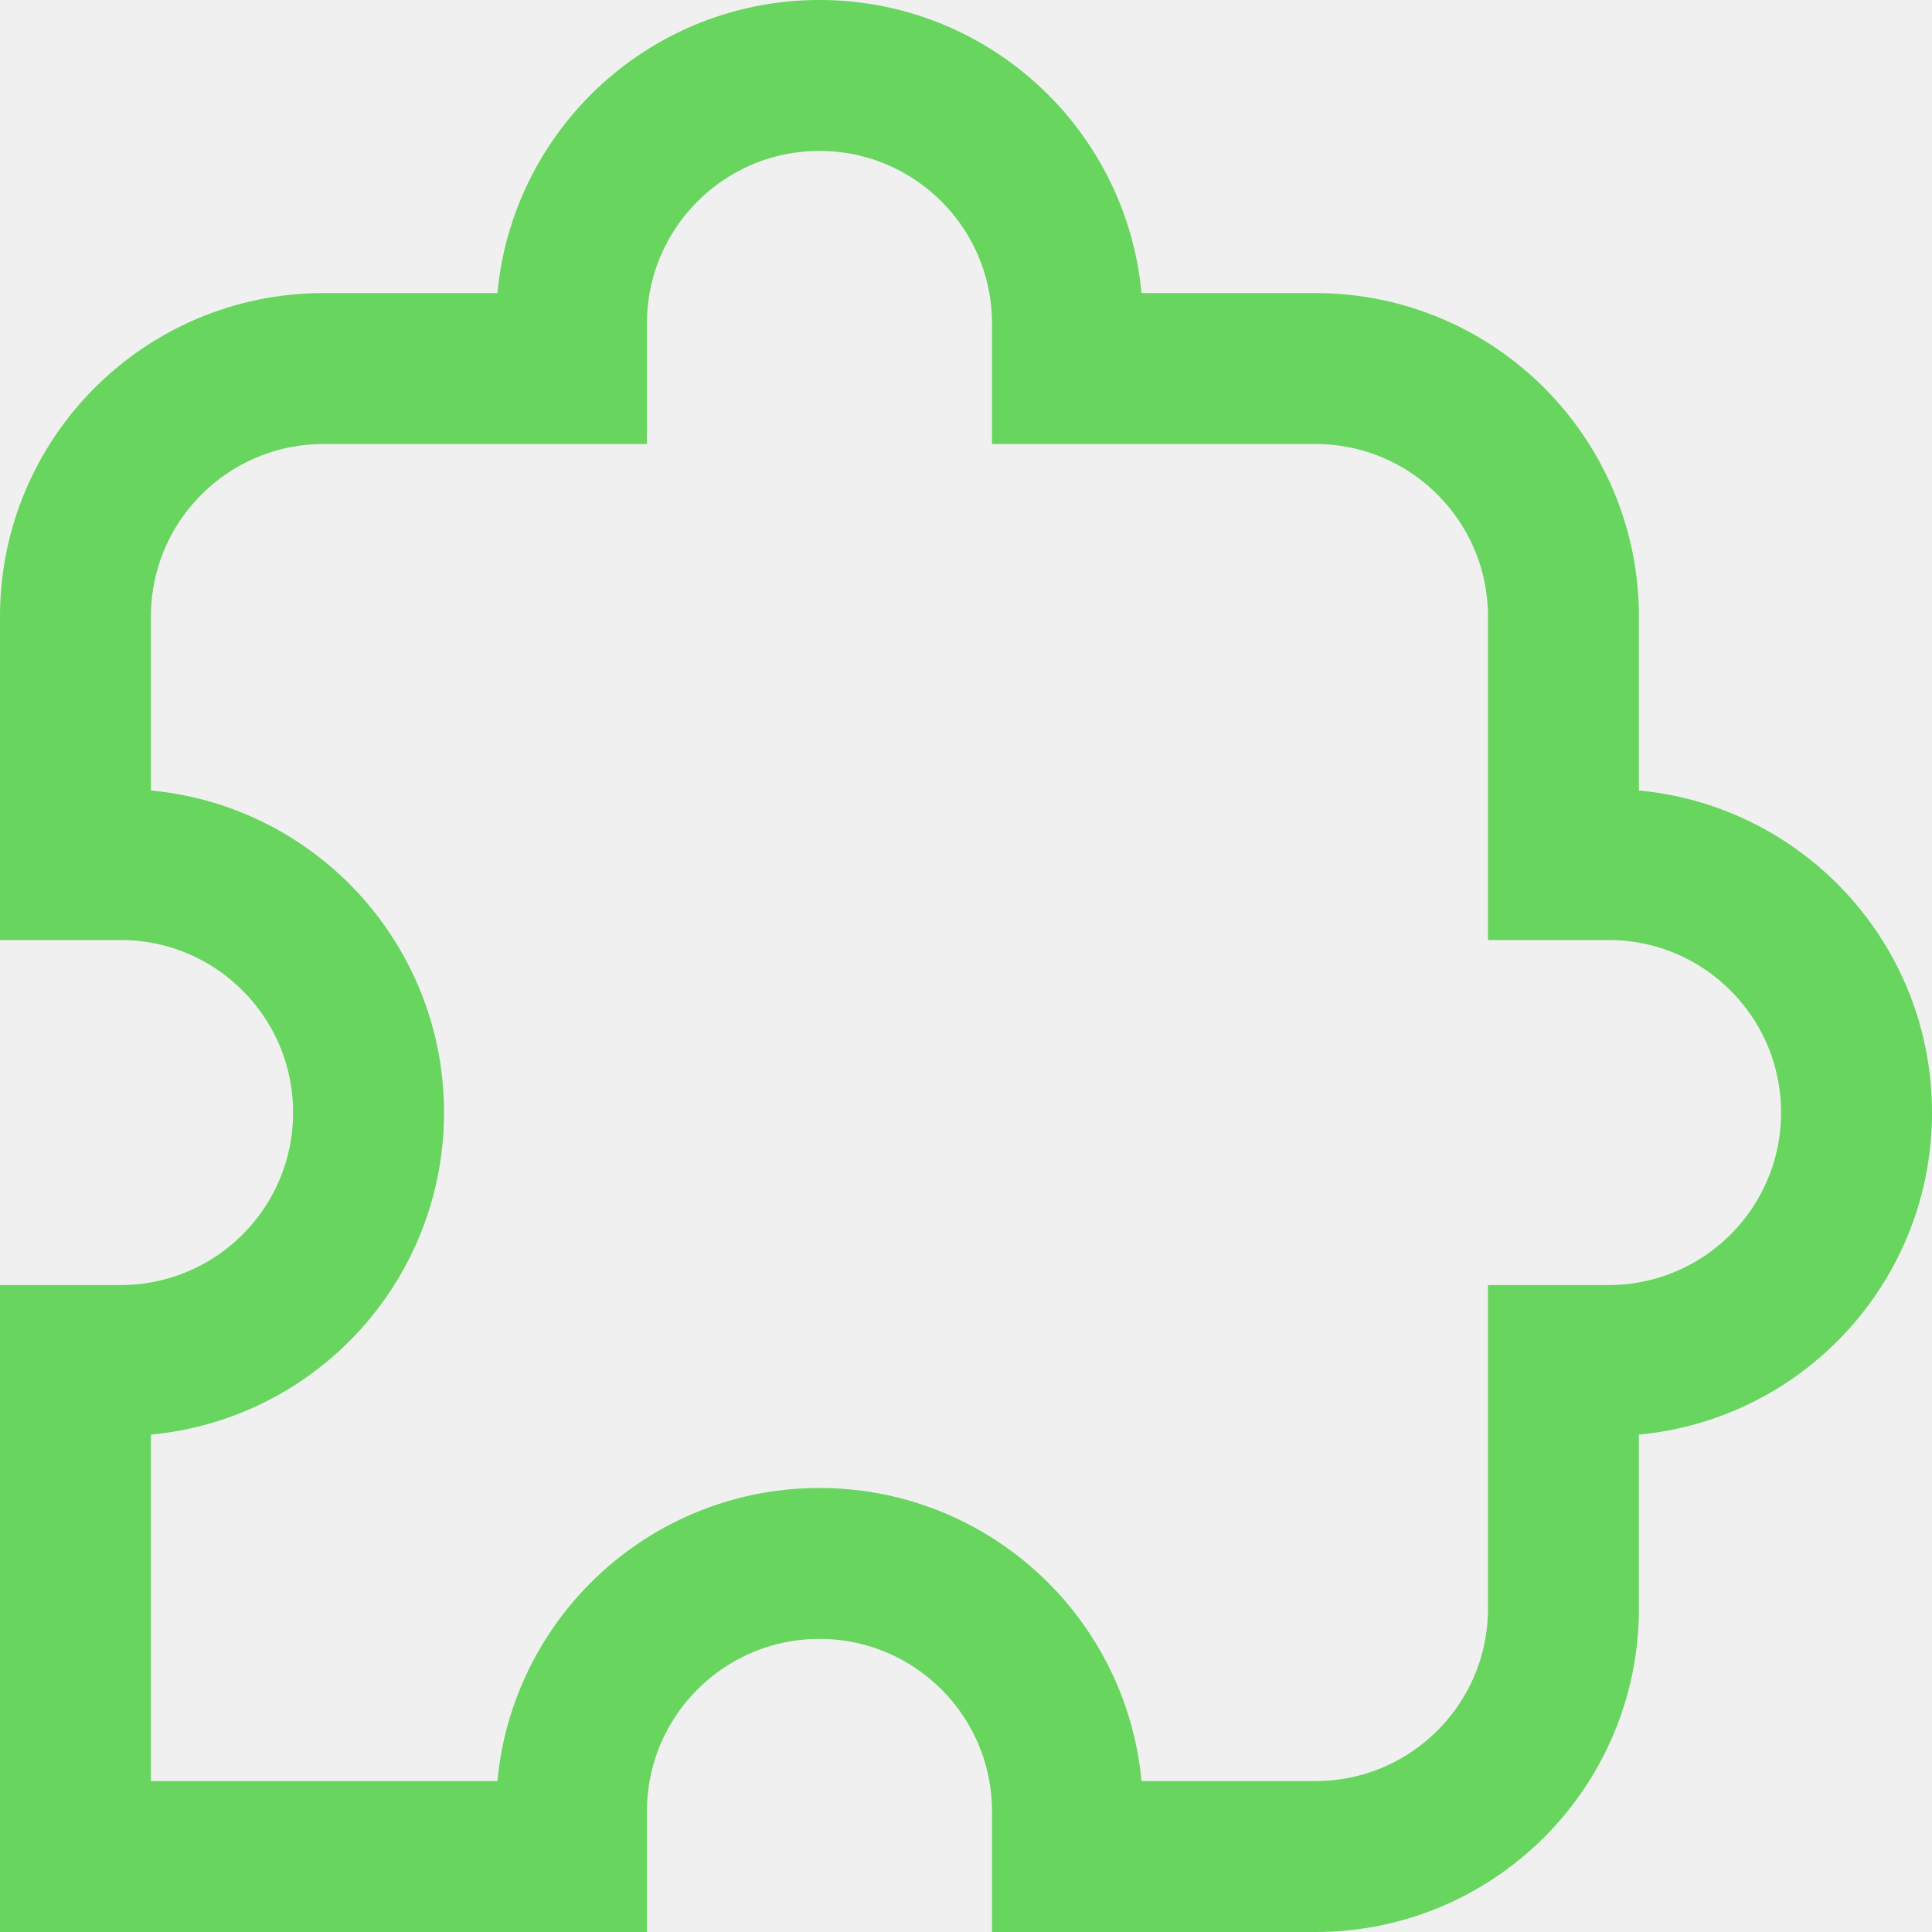
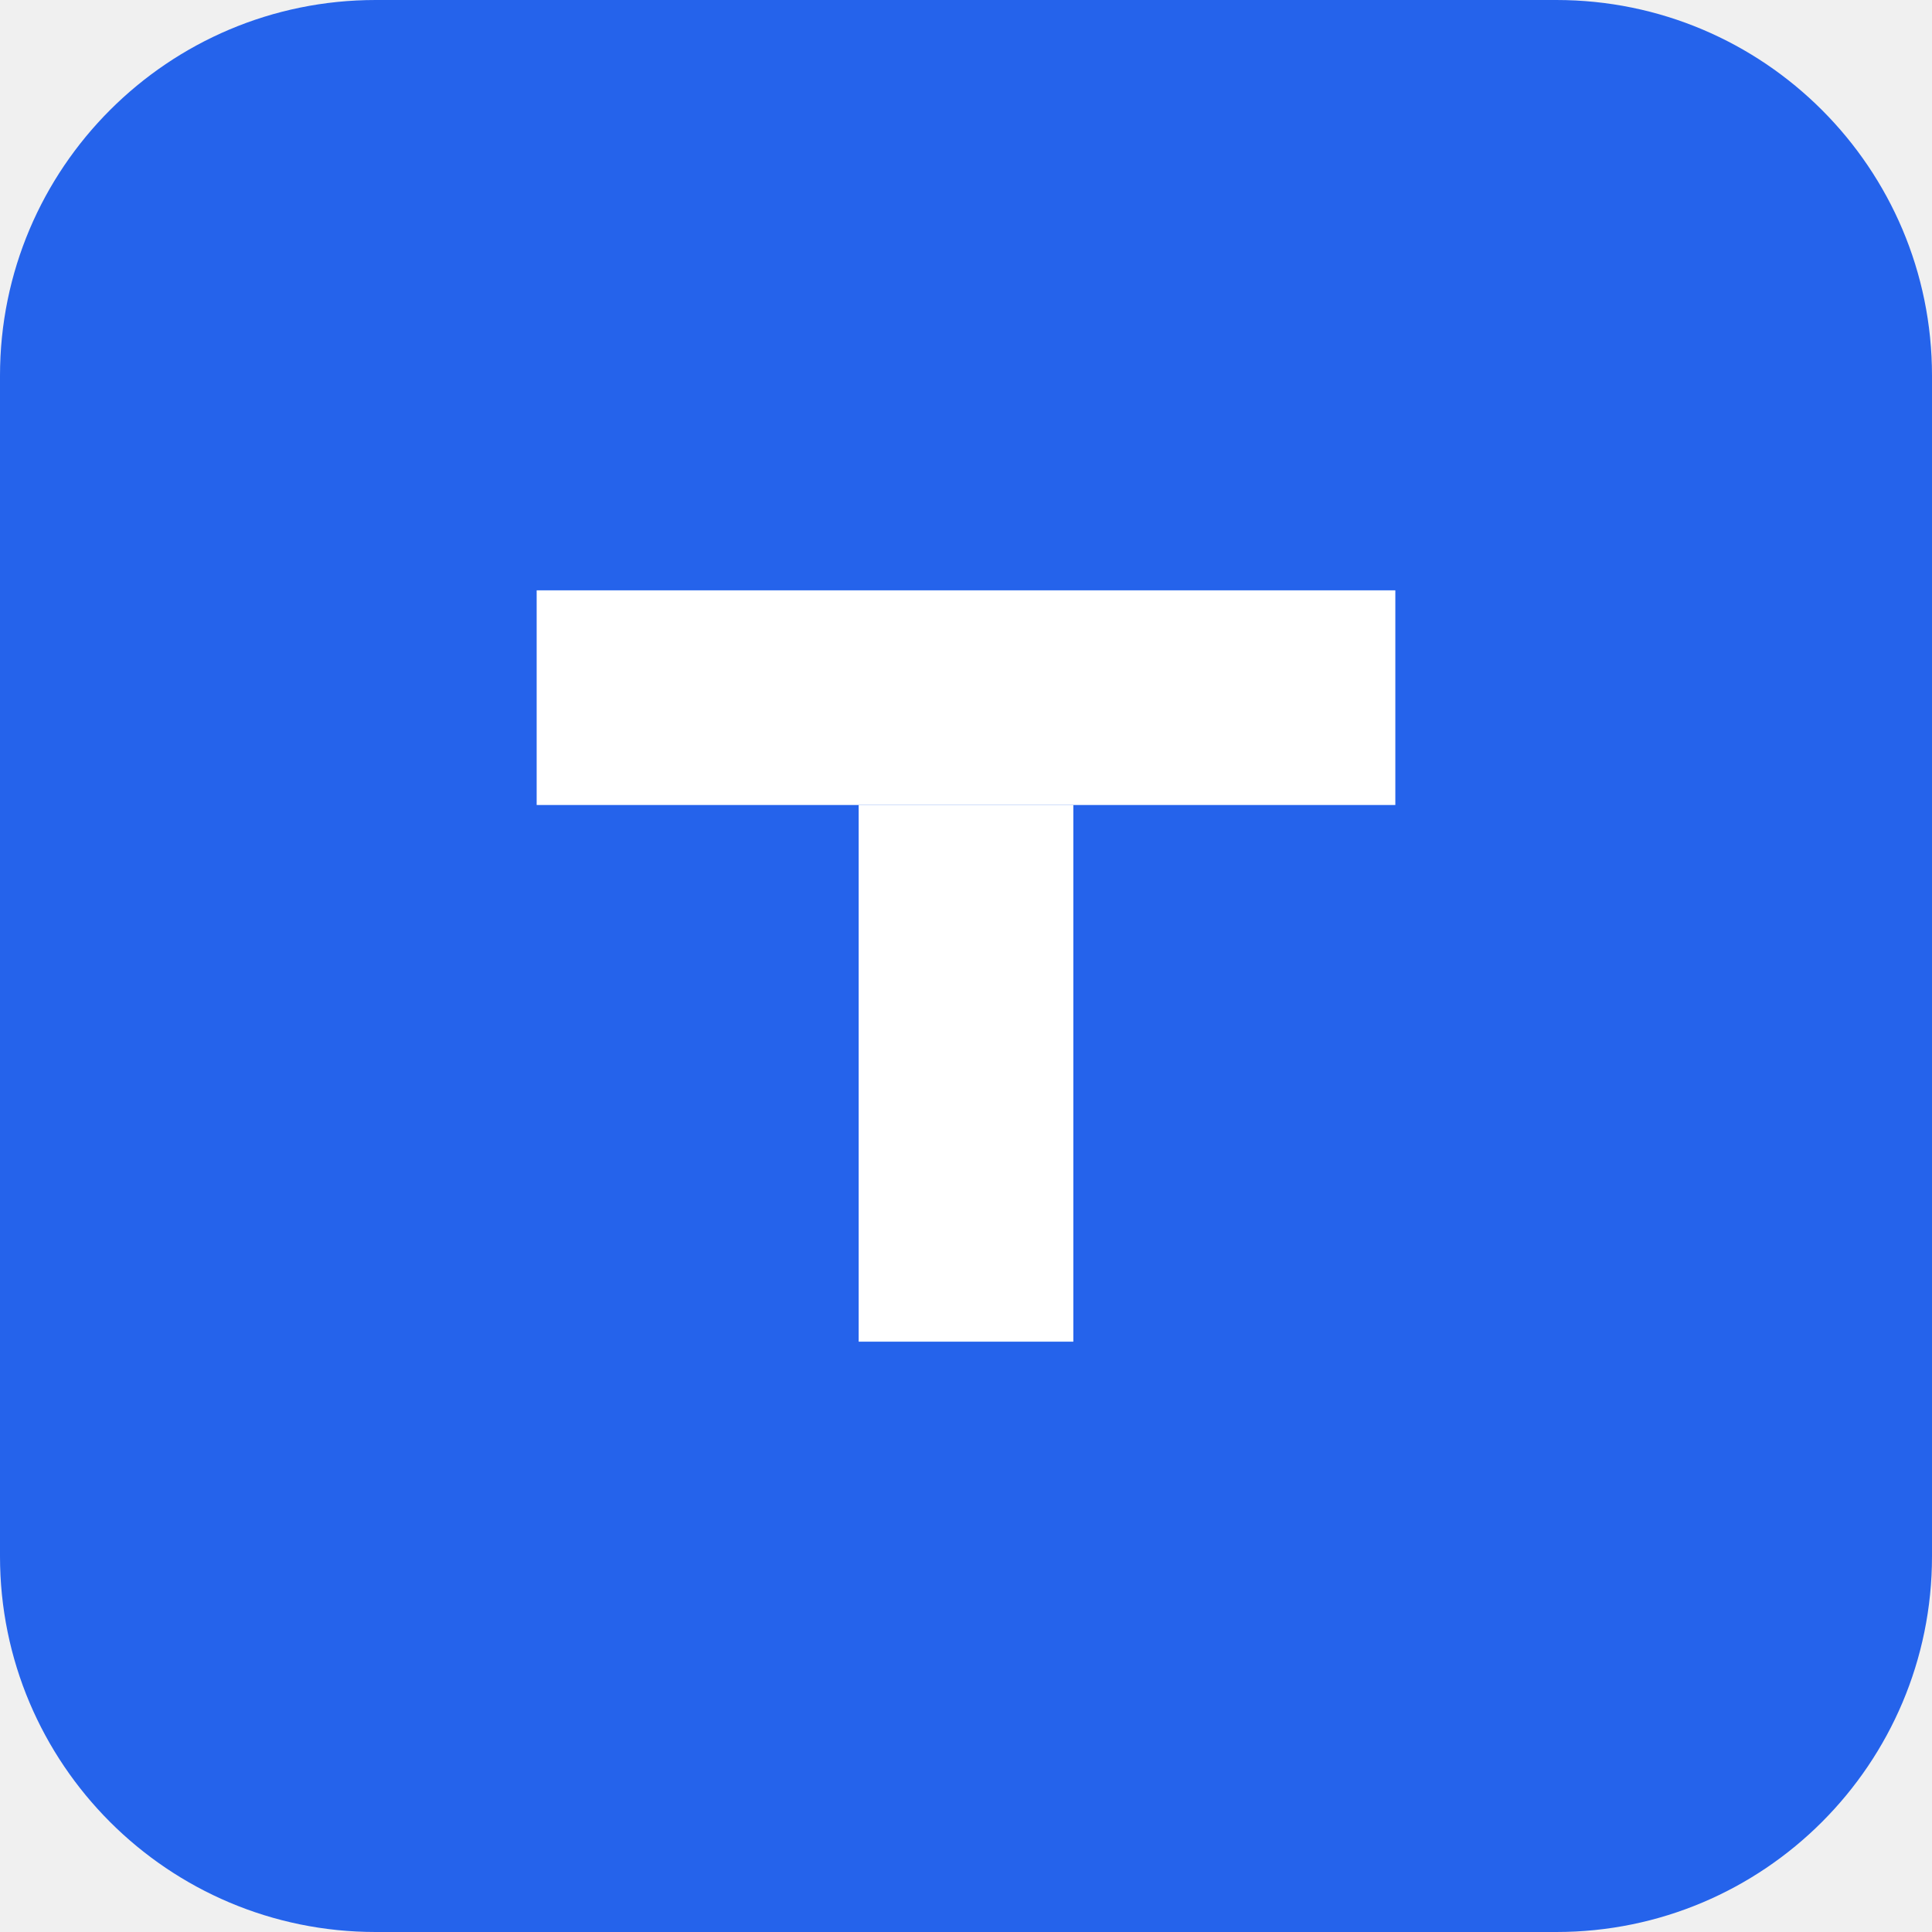
<svg xmlns="http://www.w3.org/2000/svg" width="72" height="72" viewBox="0 0 72 72" fill="none">
-   <g clip-path="url(#clip0_305_516)">
-     <g clip-path="url(#clip1_305_516)">
-       <path d="M49.023 69.188C54.127 69.188 58.265 65.05 58.265 59.945V50.703H59.945C65.05 50.703 69.188 46.566 69.188 41.461C69.188 36.357 65.05 32.219 59.945 32.219H58.265V22.977C58.265 17.873 54.127 13.735 49.023 13.735H39.781V12.055C39.781 6.95 35.643 2.812 30.539 2.812C25.434 2.812 21.297 6.95 21.297 12.055V13.735H12.055C6.95 13.735 2.812 17.873 2.812 22.977V32.219H4.493C9.597 32.219 13.735 36.357 13.735 41.461C13.735 46.566 9.597 50.703 4.493 50.703H2.812V69.188H21.297V67.507C21.297 62.403 25.434 58.265 30.539 58.265C35.643 58.265 39.781 62.403 39.781 67.507V69.188H49.023Z" stroke="#67D55E" stroke-width="5.625" />
-     </g>
-   </g>
-   <defs>
-     <clipPath id="clip0_305_516">
-       <rect width="72" height="72" fill="white" />
-     </clipPath>
-     <clipPath id="clip1_305_516">
-       <rect width="72" height="72" fill="white" />
-     </clipPath>
-   </defs>
+   <rect width="72" height="72" rx="14" fill="#2563eb" />
+   <rect x="20" y="22" width="32" height="8" fill="white" />
+   <rect x="32" y="30" width="8" height="20" fill="white" />
</svg>
